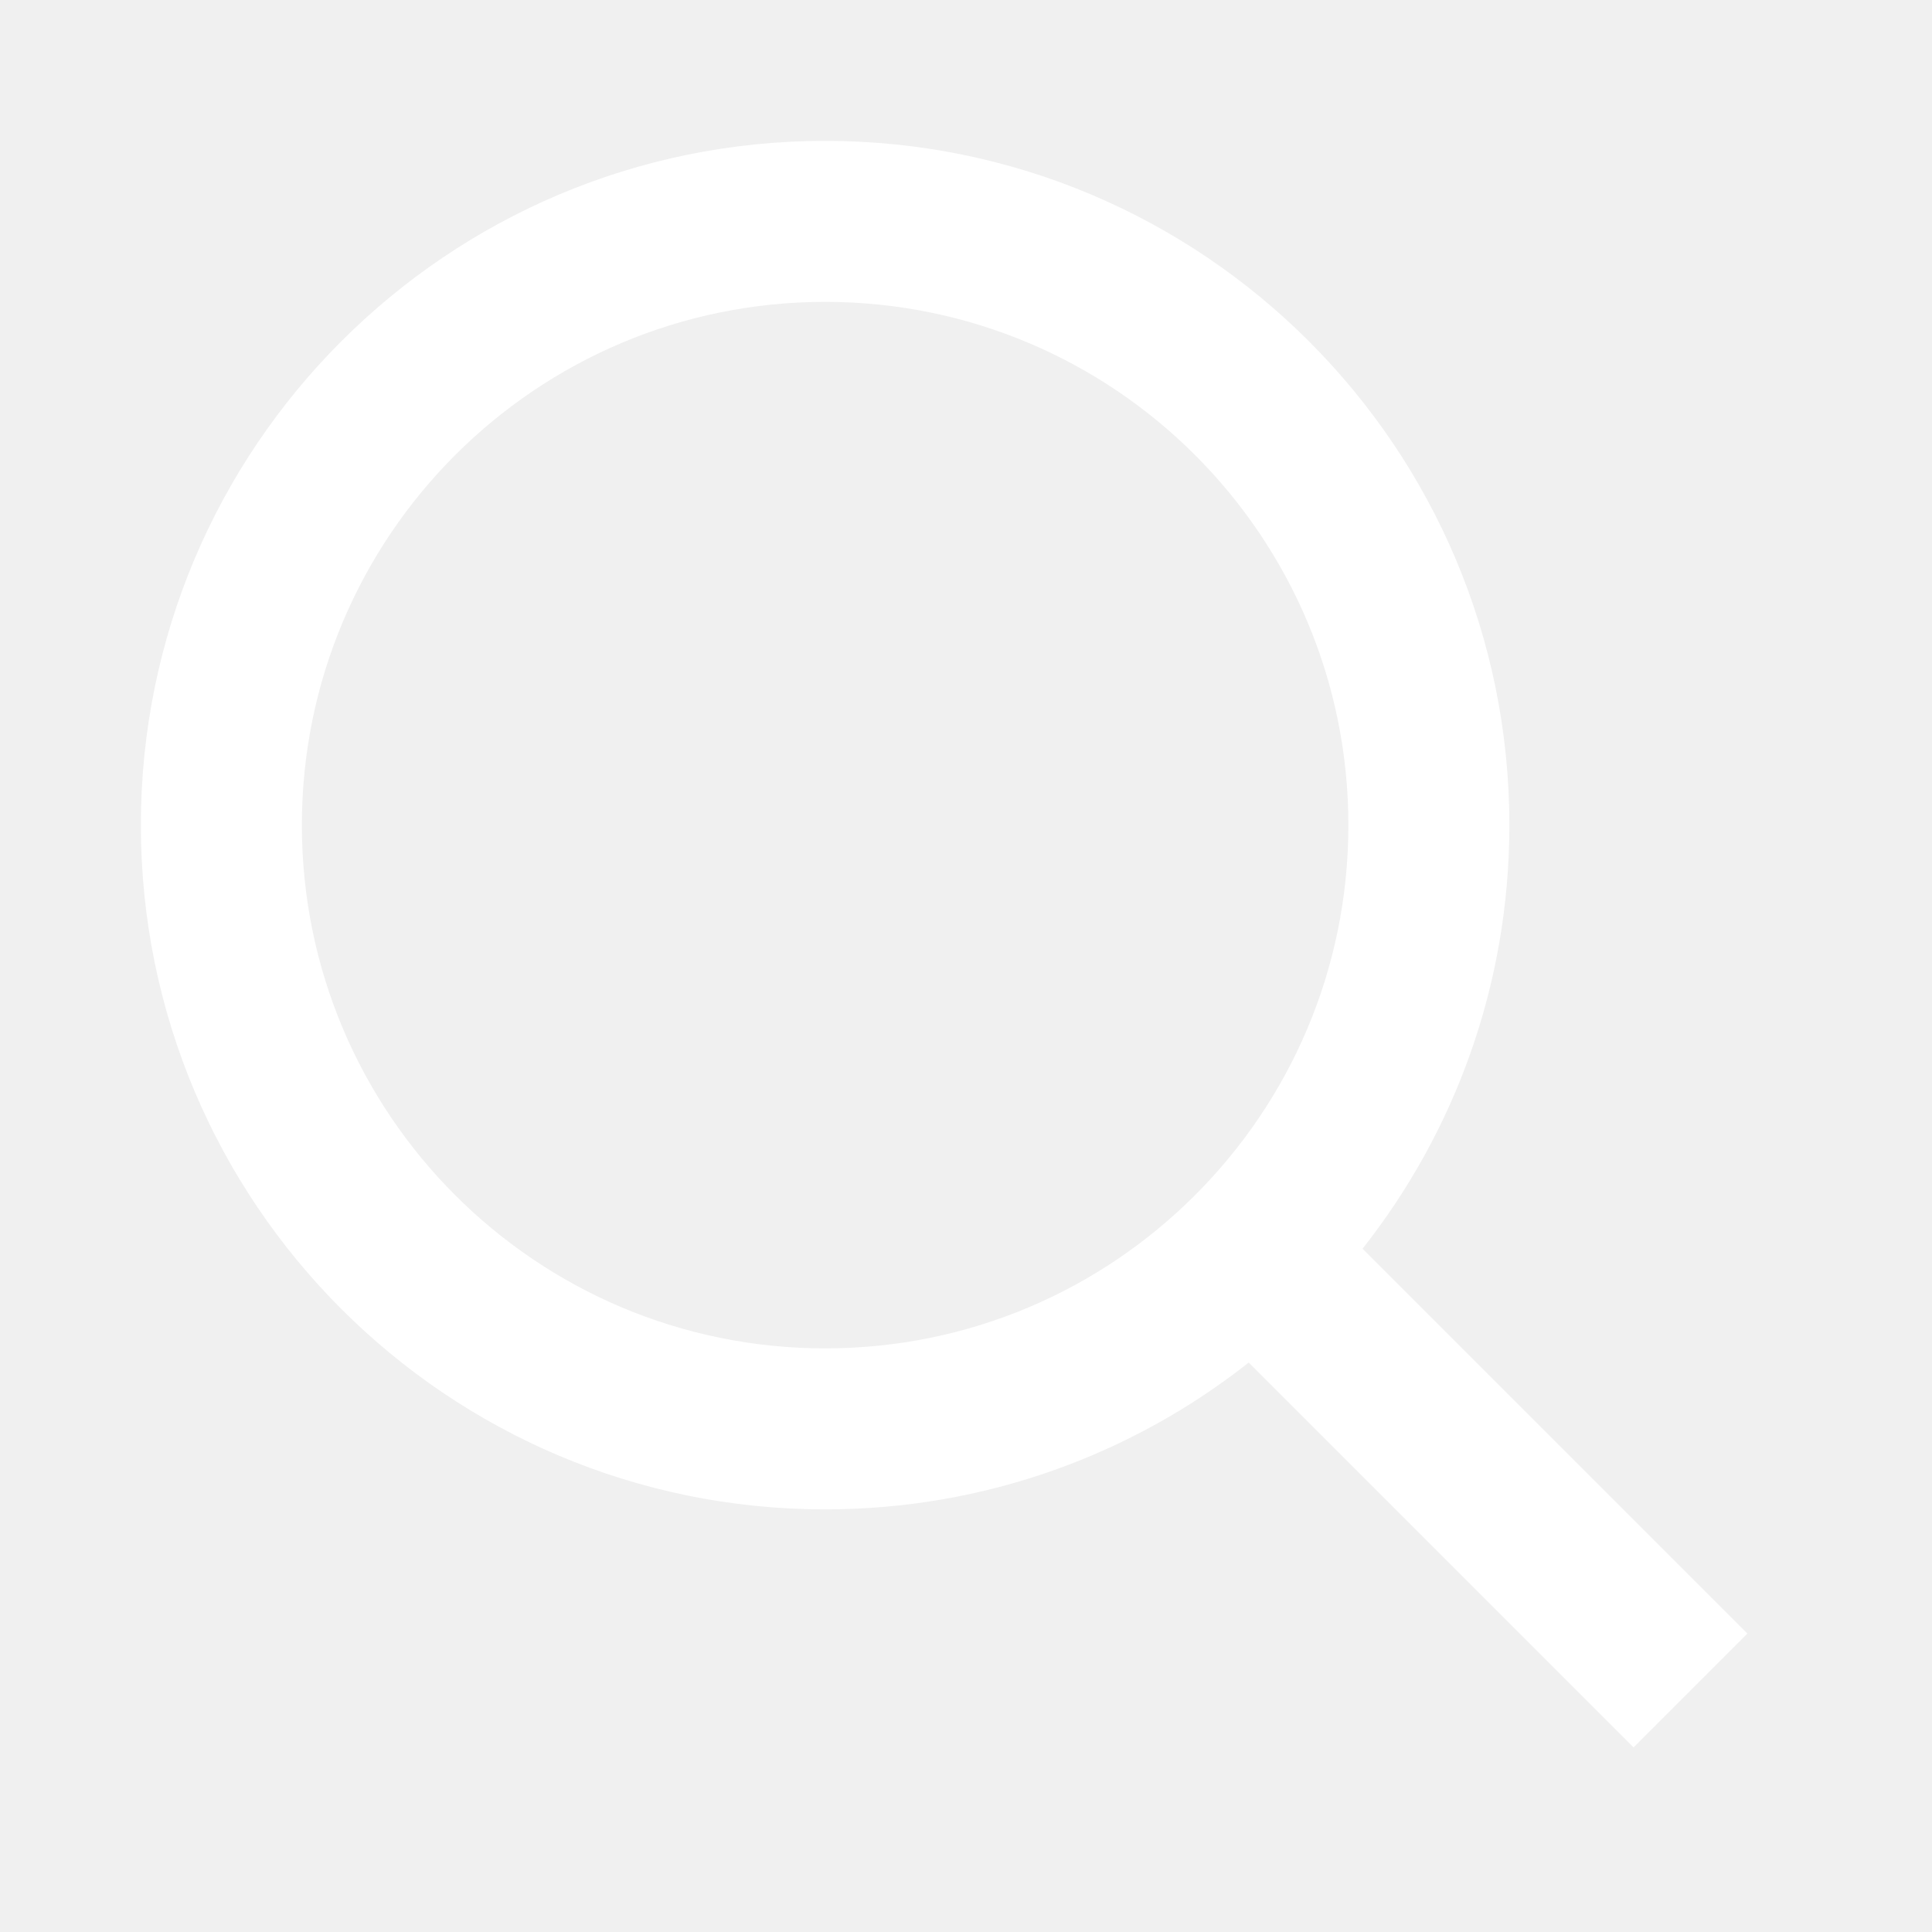
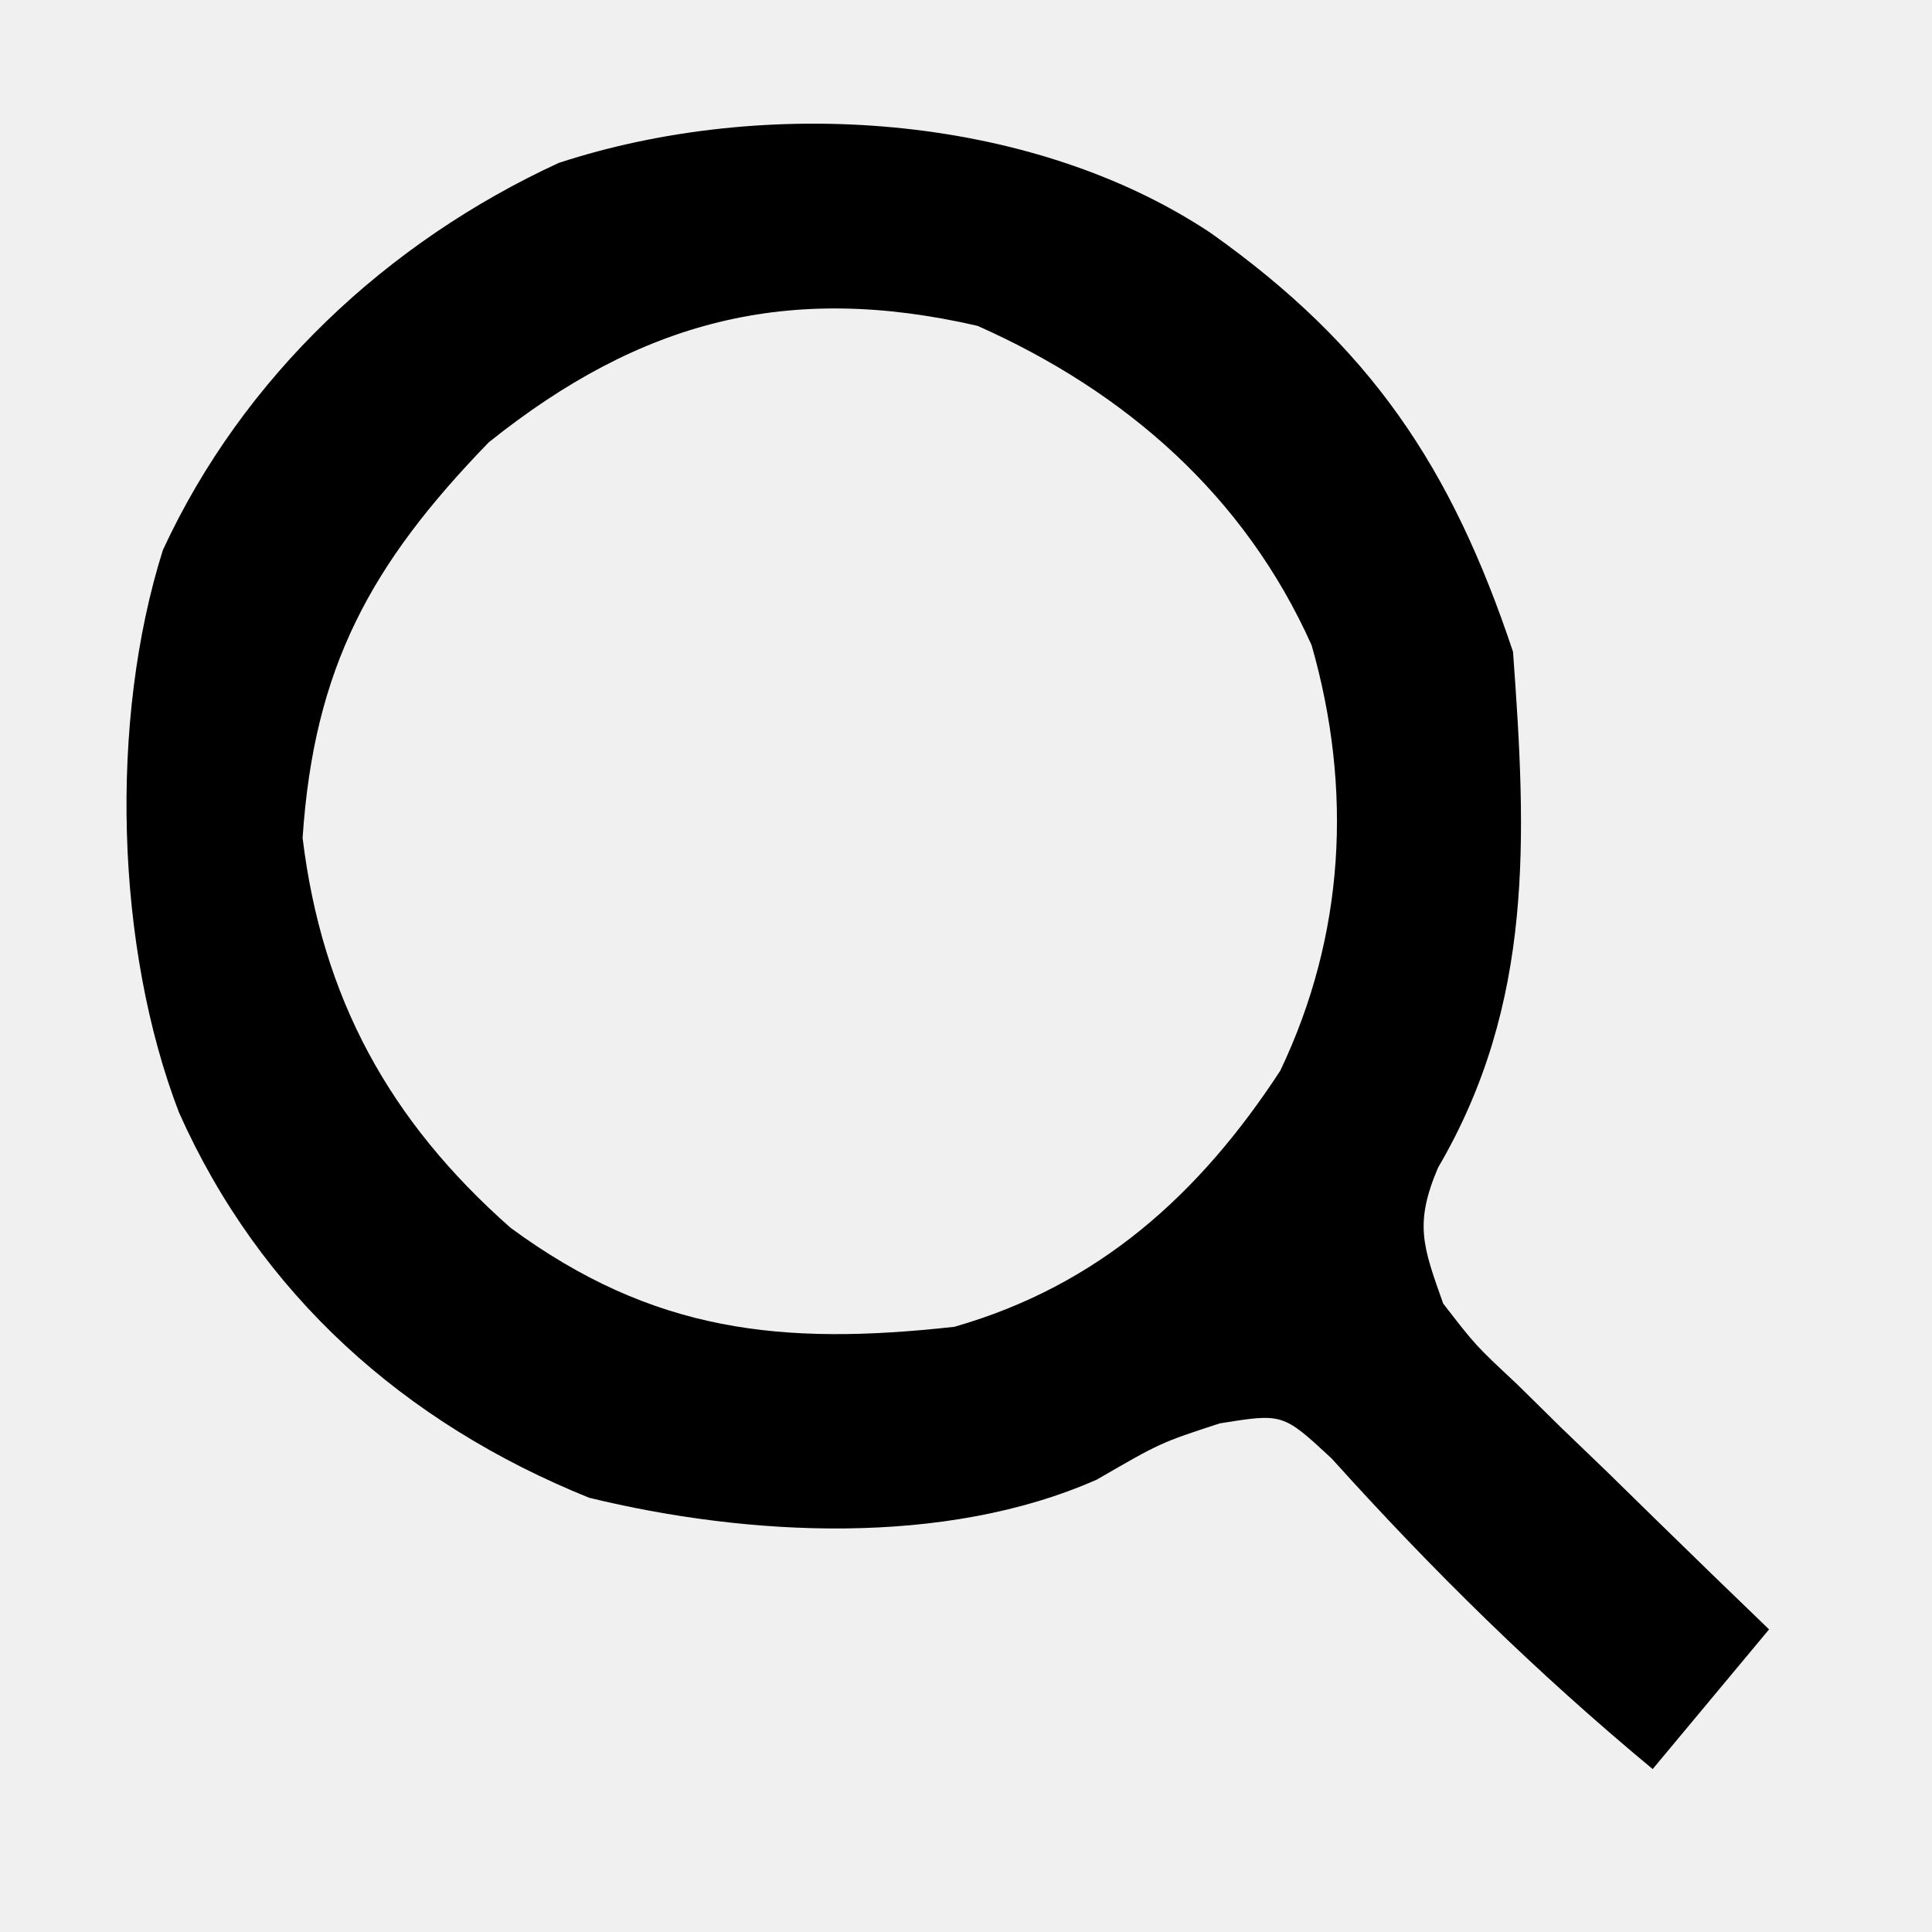
- <svg xmlns="http://www.w3.org/2000/svg" width="20" height="20" viewBox="0 0 24 24">
-   <path fill="white" d="M10.25 3.75c-3.59 0-6.5 2.91-6.5 6.5s2.91 6.5 6.5 6.5c1.795 0 3.419-.726 4.596-1.904 1.178-1.177 1.904-2.801 1.904-4.596 0-3.59-2.91-6.5-6.5-6.5zm-8.5 6.5c0-4.694 3.806-8.5 8.5-8.5s8.5 3.806 8.5 8.5c0 1.986-.682 3.815-1.824 5.262l4.781 4.781-1.414 1.414-4.781-4.781c-1.447 1.142-3.276 1.824-5.262 1.824-4.694 0-8.5-3.806-8.5-8.5z" />
+ <svg xmlns="http://www.w3.org/2000/svg" version="1.1" width="83" height="83">
+   <path d="M0 0 C6.888 4.876 10.36 10.081 13 18 C13.581 25.95 13.914 33.106 9.777 40.168 C8.753 42.581 9.13 43.55 10 46 C11.389 47.799 11.389 47.799 13.16 49.453 C13.789 50.072 14.417 50.691 15.064 51.328 C15.724 51.962 16.383 52.597 17.062 53.25 C17.726 53.9 18.389 54.549 19.072 55.219 C20.708 56.819 22.351 58.413 24 60 C21.525 62.97 21.525 62.97 19 66 C14 61.851 9.562 57.49 5.211 52.66 C3.114 50.714 3.114 50.714 0.406 51.148 C-2.14 51.979 -2.14 51.979 -4.875 53.562 C-11.411 56.458 -19.875 56.006 -26.691 54.344 C-34.632 51.14 -40.822 45.614 -44.309 37.797 C-47.037 30.707 -47.321 20.961 -45 13.625 C-41.551 6.174 -35.361 0.397 -28 -3 C-19.147 -5.898 -7.772 -5.166 0 0 Z M-31 9 C-36.077 14.232 -38.512 18.675 -39 26 C-38.163 32.87 -35.275 38.154 -30.062 42.75 C-23.954 47.238 -18.417 47.823 -11 47 C-4.823 45.234 -0.477 41.327 3 36 C5.77 30.194 6.121 23.919 4.348 17.719 C1.473 11.303 -3.624 6.837 -10 4 C-18.162 2.117 -24.484 3.787 -31 9 Z " fill="#000000" transform="translate(52,10)" />
</svg>
